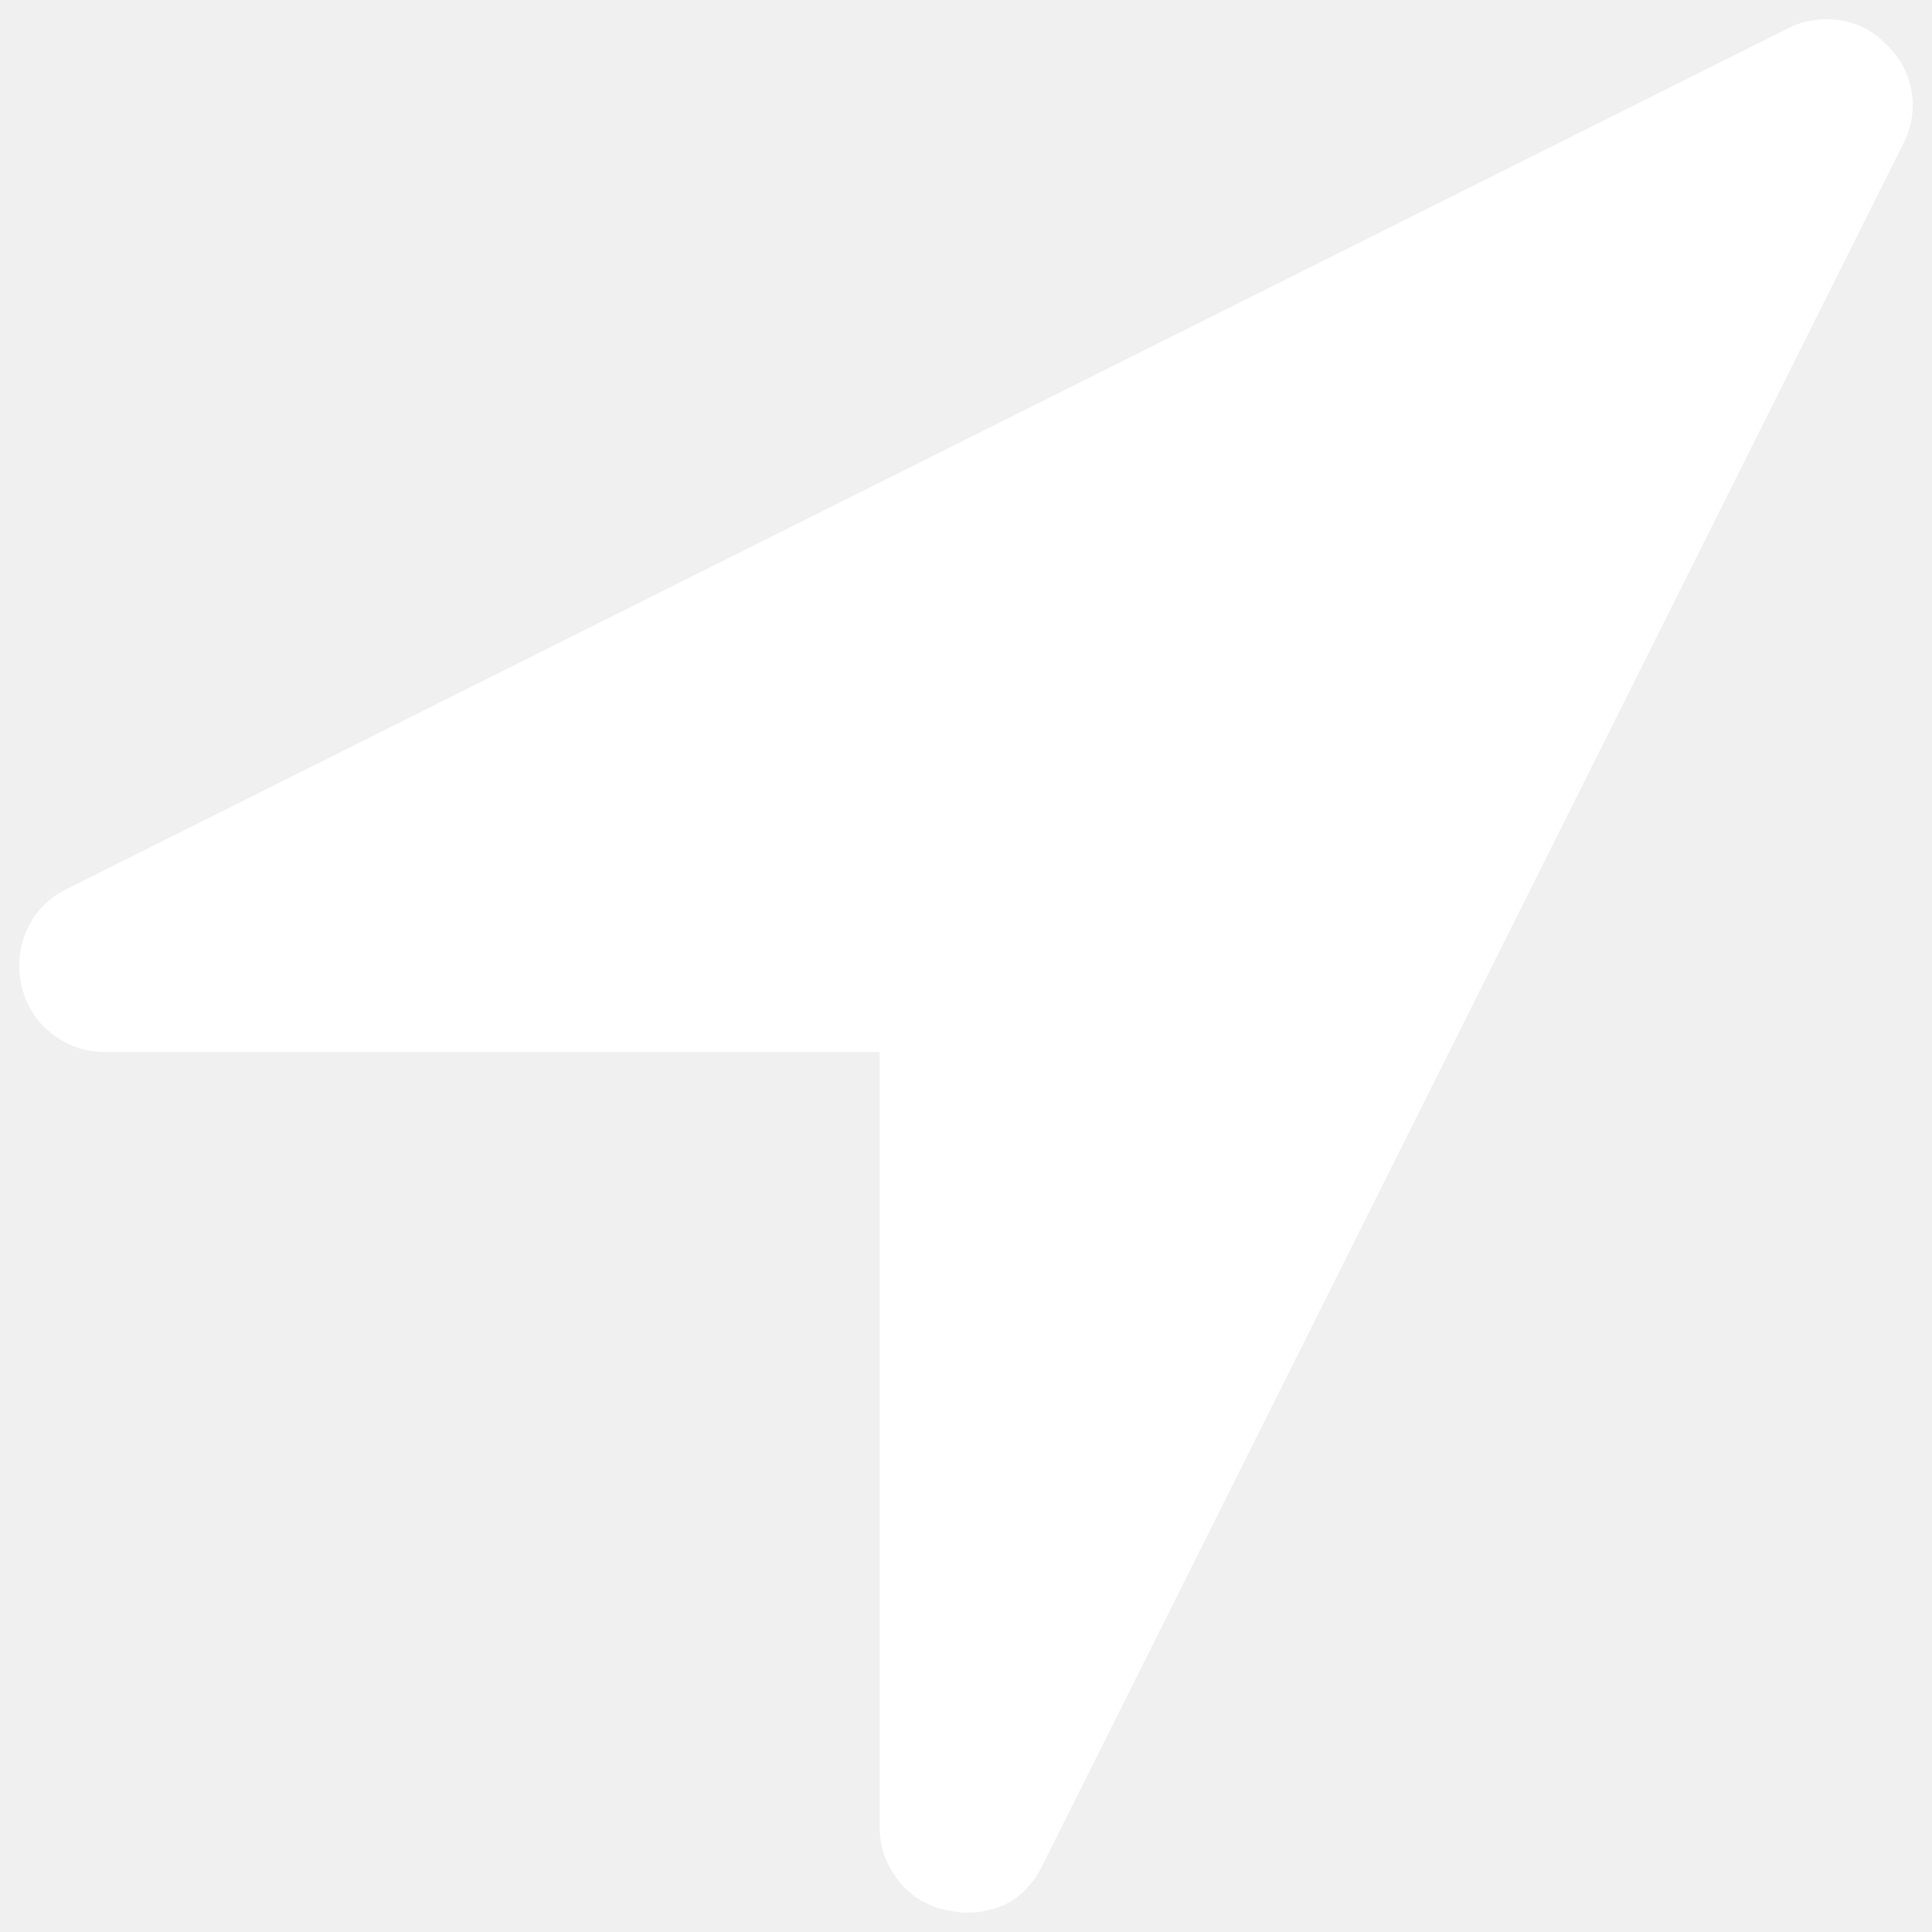
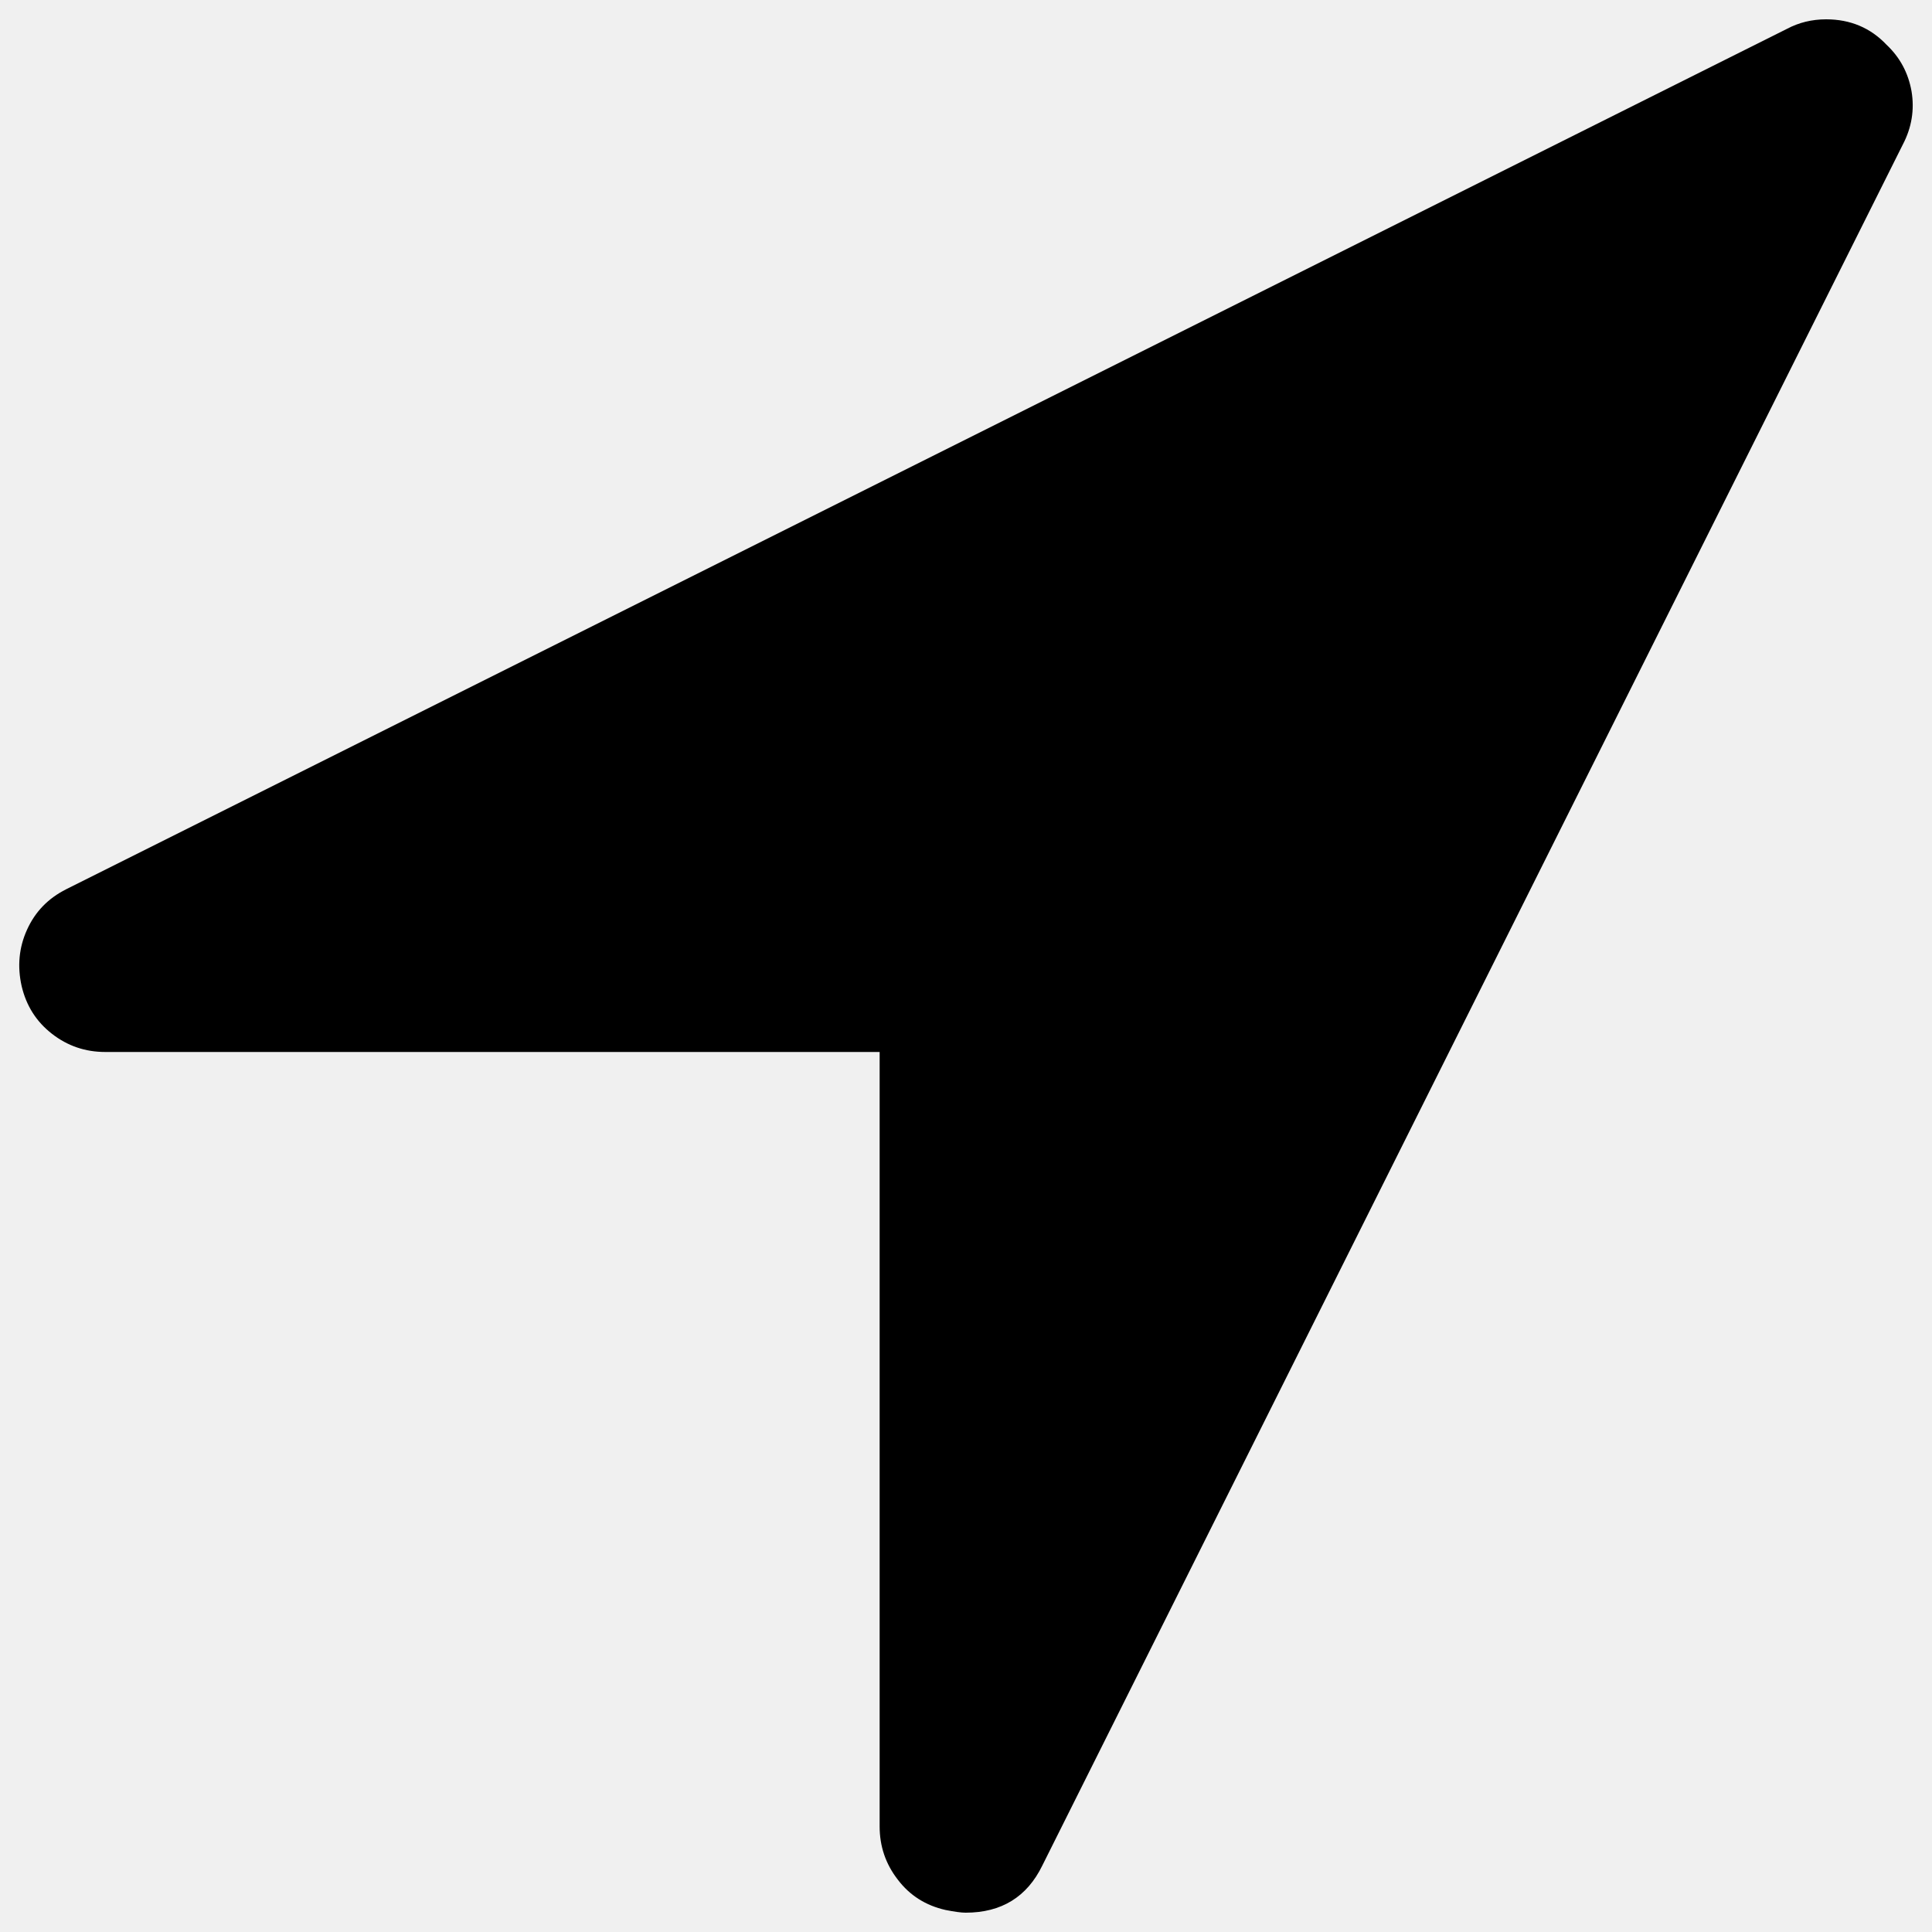
<svg xmlns="http://www.w3.org/2000/svg" version="1.1" x="0px" y="0px" viewBox="0 0 1000 1000" xml:space="preserve">
-   <style>
-   .arrow.path {
-     fill: white;
-   }
- </style>
  <g>
-     <path class="arrow path" d="M984.9,74.8L539.5,965.6c-7.9,16.2-21.1,24.4-39.7,24.4c-2.3,0-5.8-0.5-10.4-1.4c-10.2-2.3-18.5-7.5-24.7-15.7c-6.3-8.1-9.4-17.3-9.4-27.5V544.5H54.4c-10.2,0-19.4-3.1-27.5-9.4c-8.1-6.3-13.3-14.5-15.7-24.7c-2.3-10.2-1.4-20,2.8-29.2c4.2-9.3,10.9-16.2,20.2-20.9L925,14.9c6-3.2,12.8-4.9,20.2-4.9c12.5,0,23,4.4,31.3,13.2c6.9,6.5,11.2,14.5,12.9,24C991,56.8,989.5,66,984.9,74.8L984.9,74.8z" />
+     <path fill="current" d="M984.9,74.8L539.5,965.6c-7.9,16.2-21.1,24.4-39.7,24.4c-2.3,0-5.8-0.5-10.4-1.4c-10.2-2.3-18.5-7.5-24.7-15.7c-6.3-8.1-9.4-17.3-9.4-27.5V544.5H54.4c-10.2,0-19.4-3.1-27.5-9.4c-8.1-6.3-13.3-14.5-15.7-24.7c-2.3-10.2-1.4-20,2.8-29.2c4.2-9.3,10.9-16.2,20.2-20.9L925,14.9c6-3.2,12.8-4.9,20.2-4.9c12.5,0,23,4.4,31.3,13.2c6.9,6.5,11.2,14.5,12.9,24C991,56.8,989.5,66,984.9,74.8L984.9,74.8z" />
  </g>
</svg>
